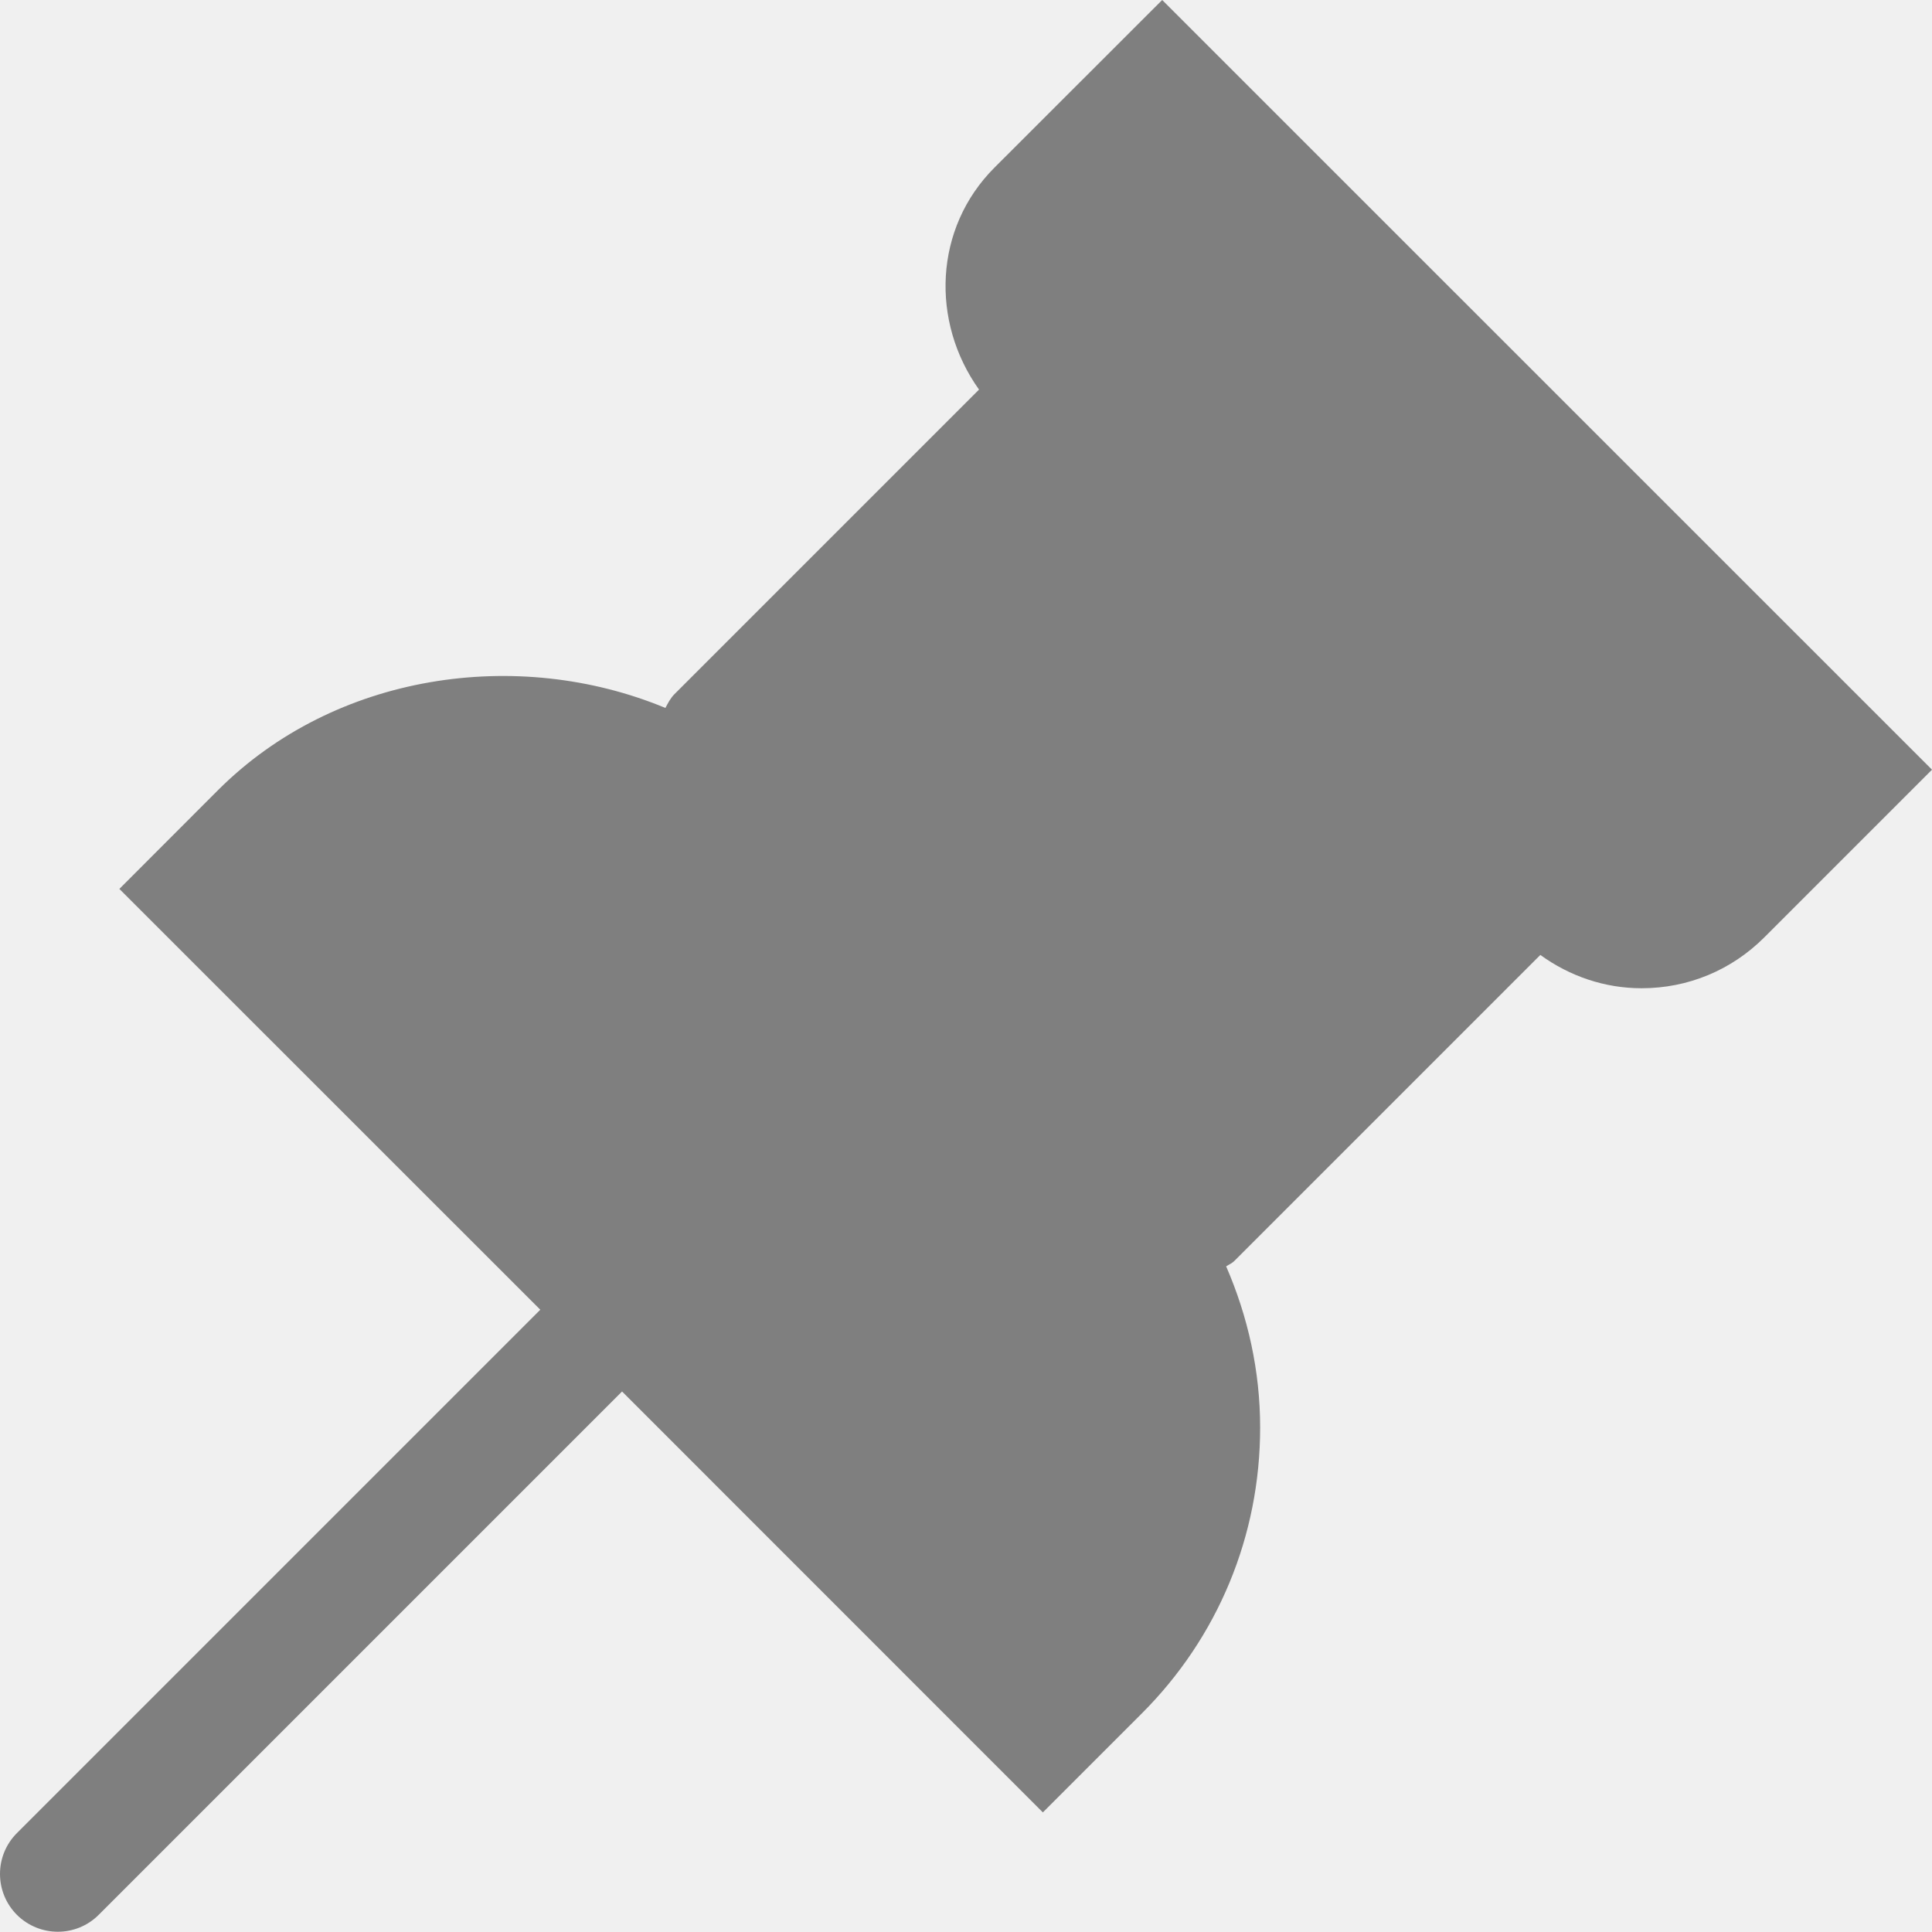
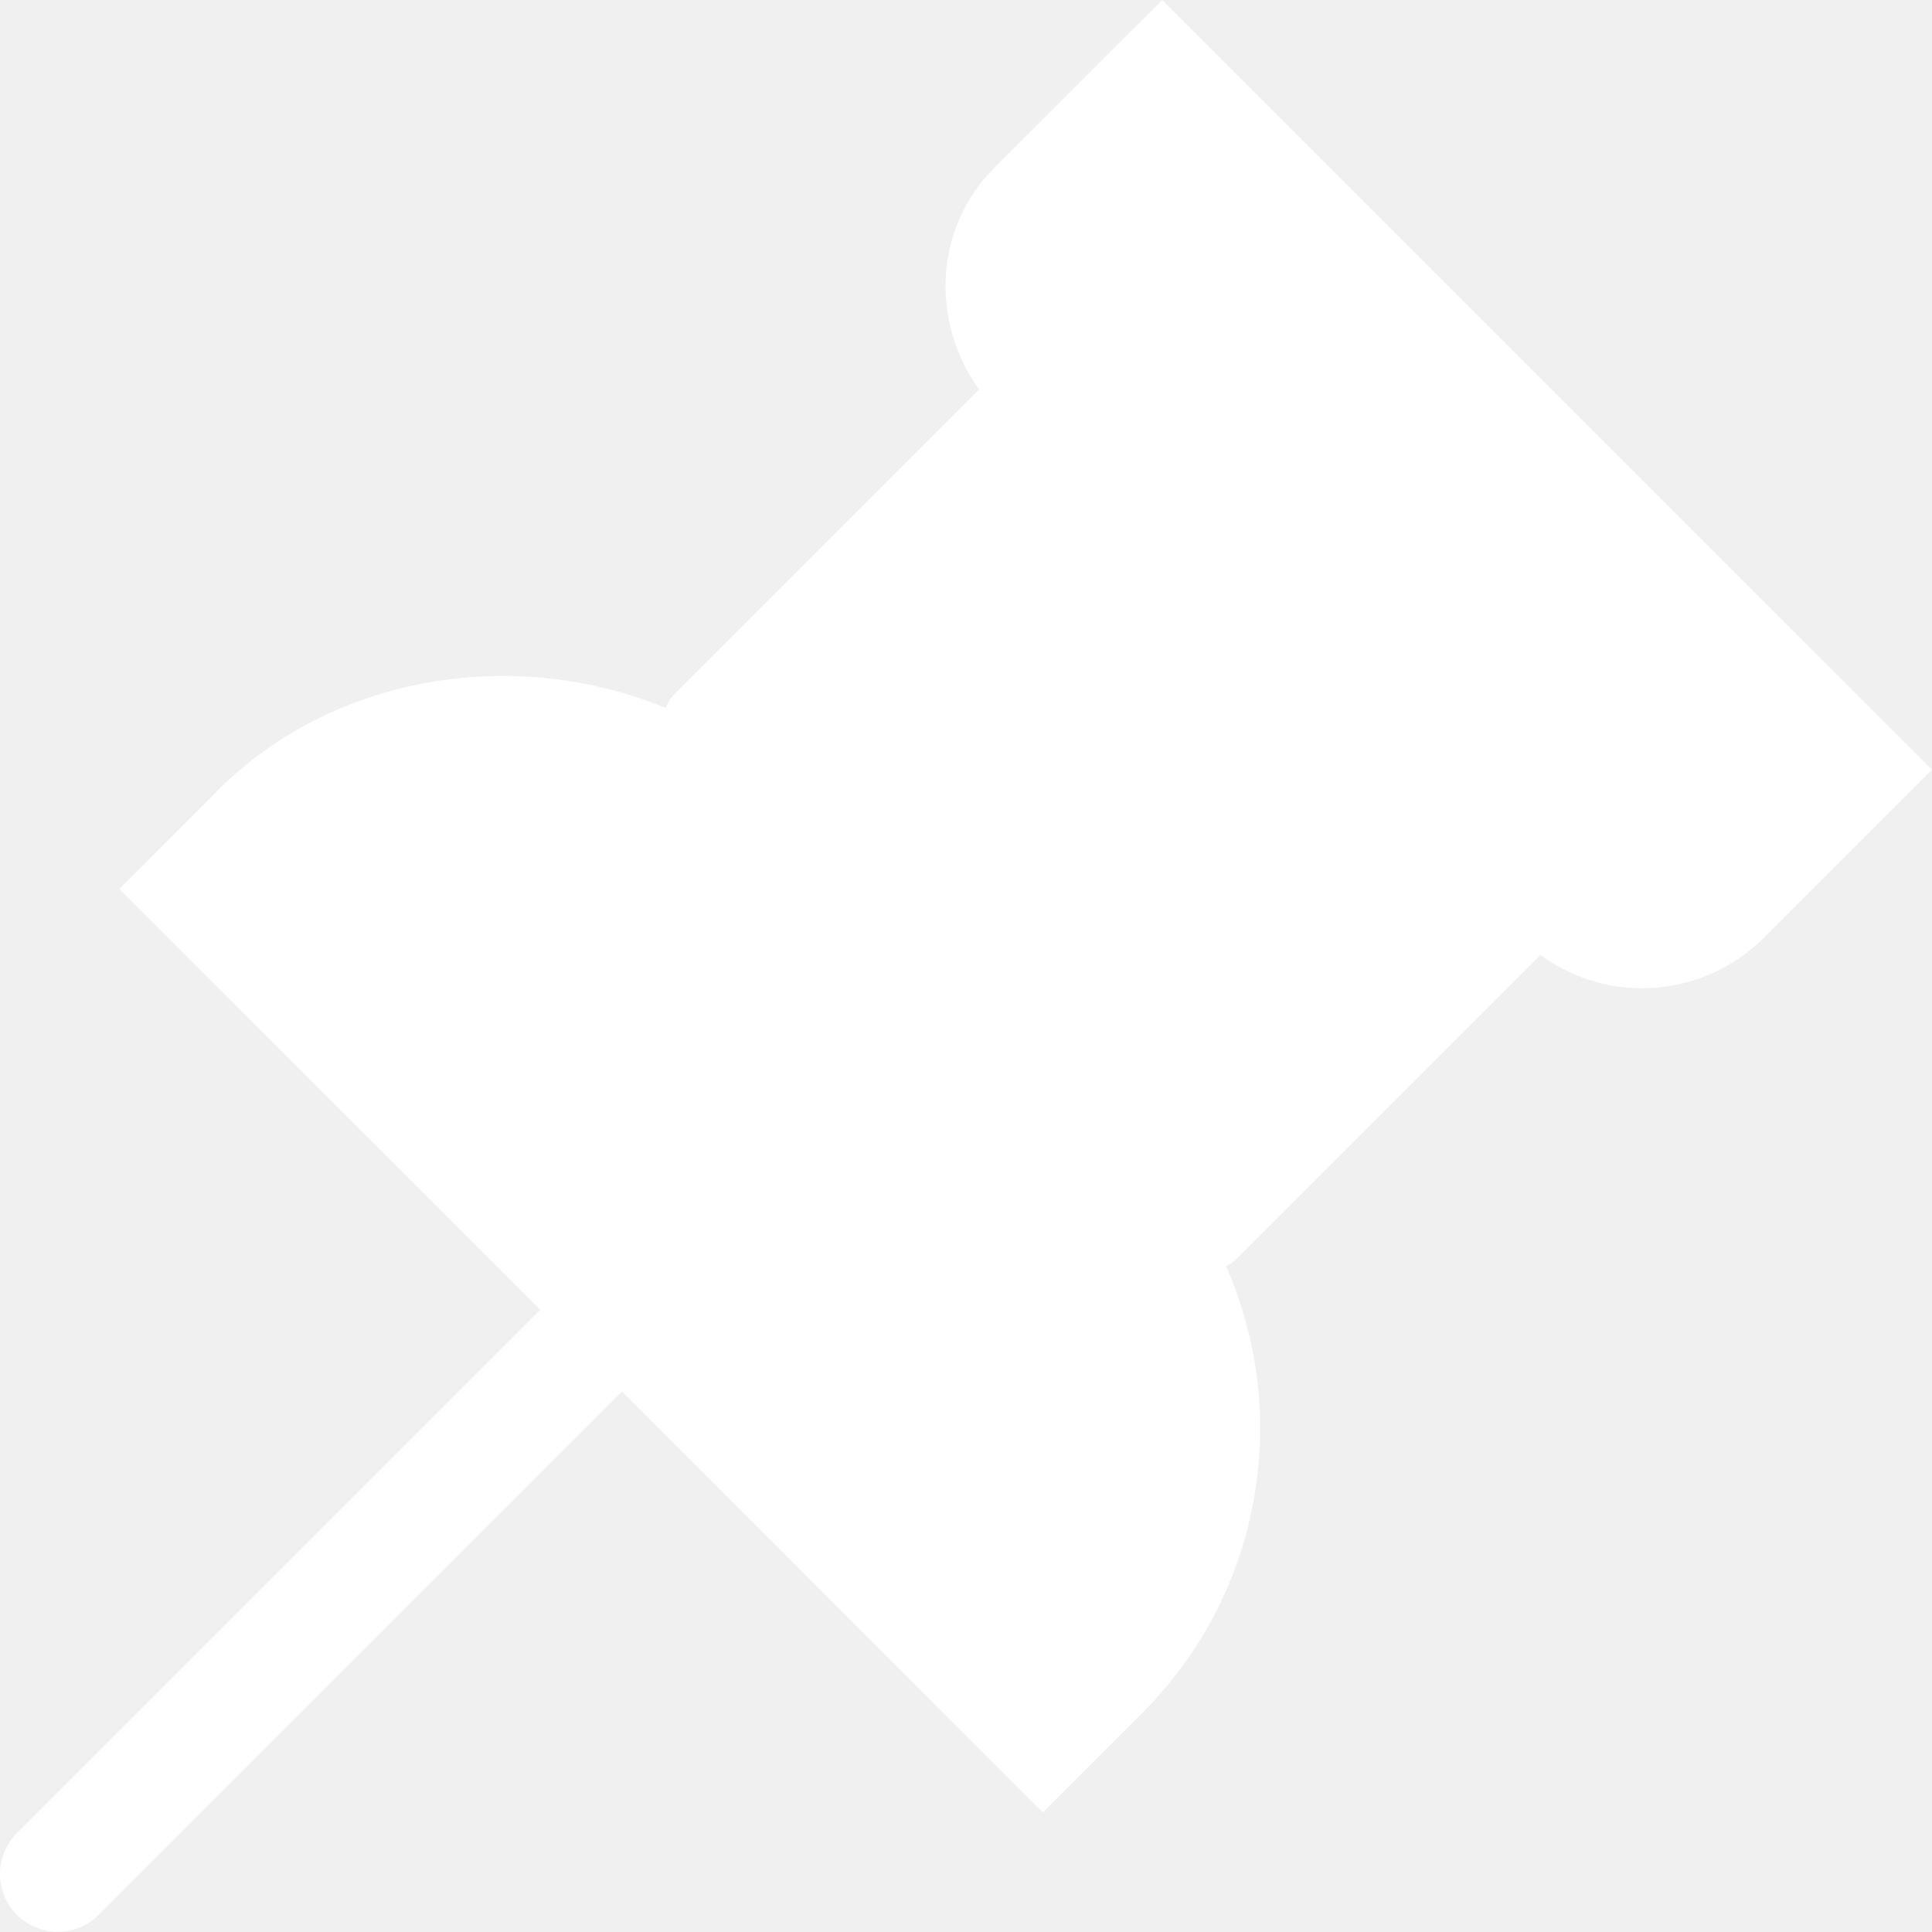
- <svg xmlns="http://www.w3.org/2000/svg" fill="#7f7f7f" width="800px" height="800px" viewBox="0 0 1920 1920">
+ <svg xmlns="http://www.w3.org/2000/svg" fill="#ffffff" width="800px" height="800px" viewBox="0 0 1920 1920">
  <path d="M1154.976 0 988.342 166.52c-60.448 60.447-63.436 153.418-15.4 220.646L670.359 689.751c-4.022 4.022-6.55 8.964-9.079 13.79-147.212-61.022-328.671-34.246-444.626 81.709l-98.027 98.141 418.31 418.195-520.129 520.129c-22.41 22.409-22.41 58.724 0 81.248 11.262 11.147 25.972 16.778 40.682 16.778s29.42-5.63 40.567-16.778l520.128-520.129 418.195 418.31 98.142-98.142c75.962-75.847 117.793-176.862 117.793-284.313 0-56.195-12.067-110.208-33.787-160.198 2.758-1.839 5.861-2.988 8.275-5.516l303.963-303.964c29.19 21.145 63.896 33.097 100.67 33.097 46.083 0 89.293-17.928 121.93-50.565L1920 764.909 1154.976 0Z" fill-rule="evenodd" />
</svg>
